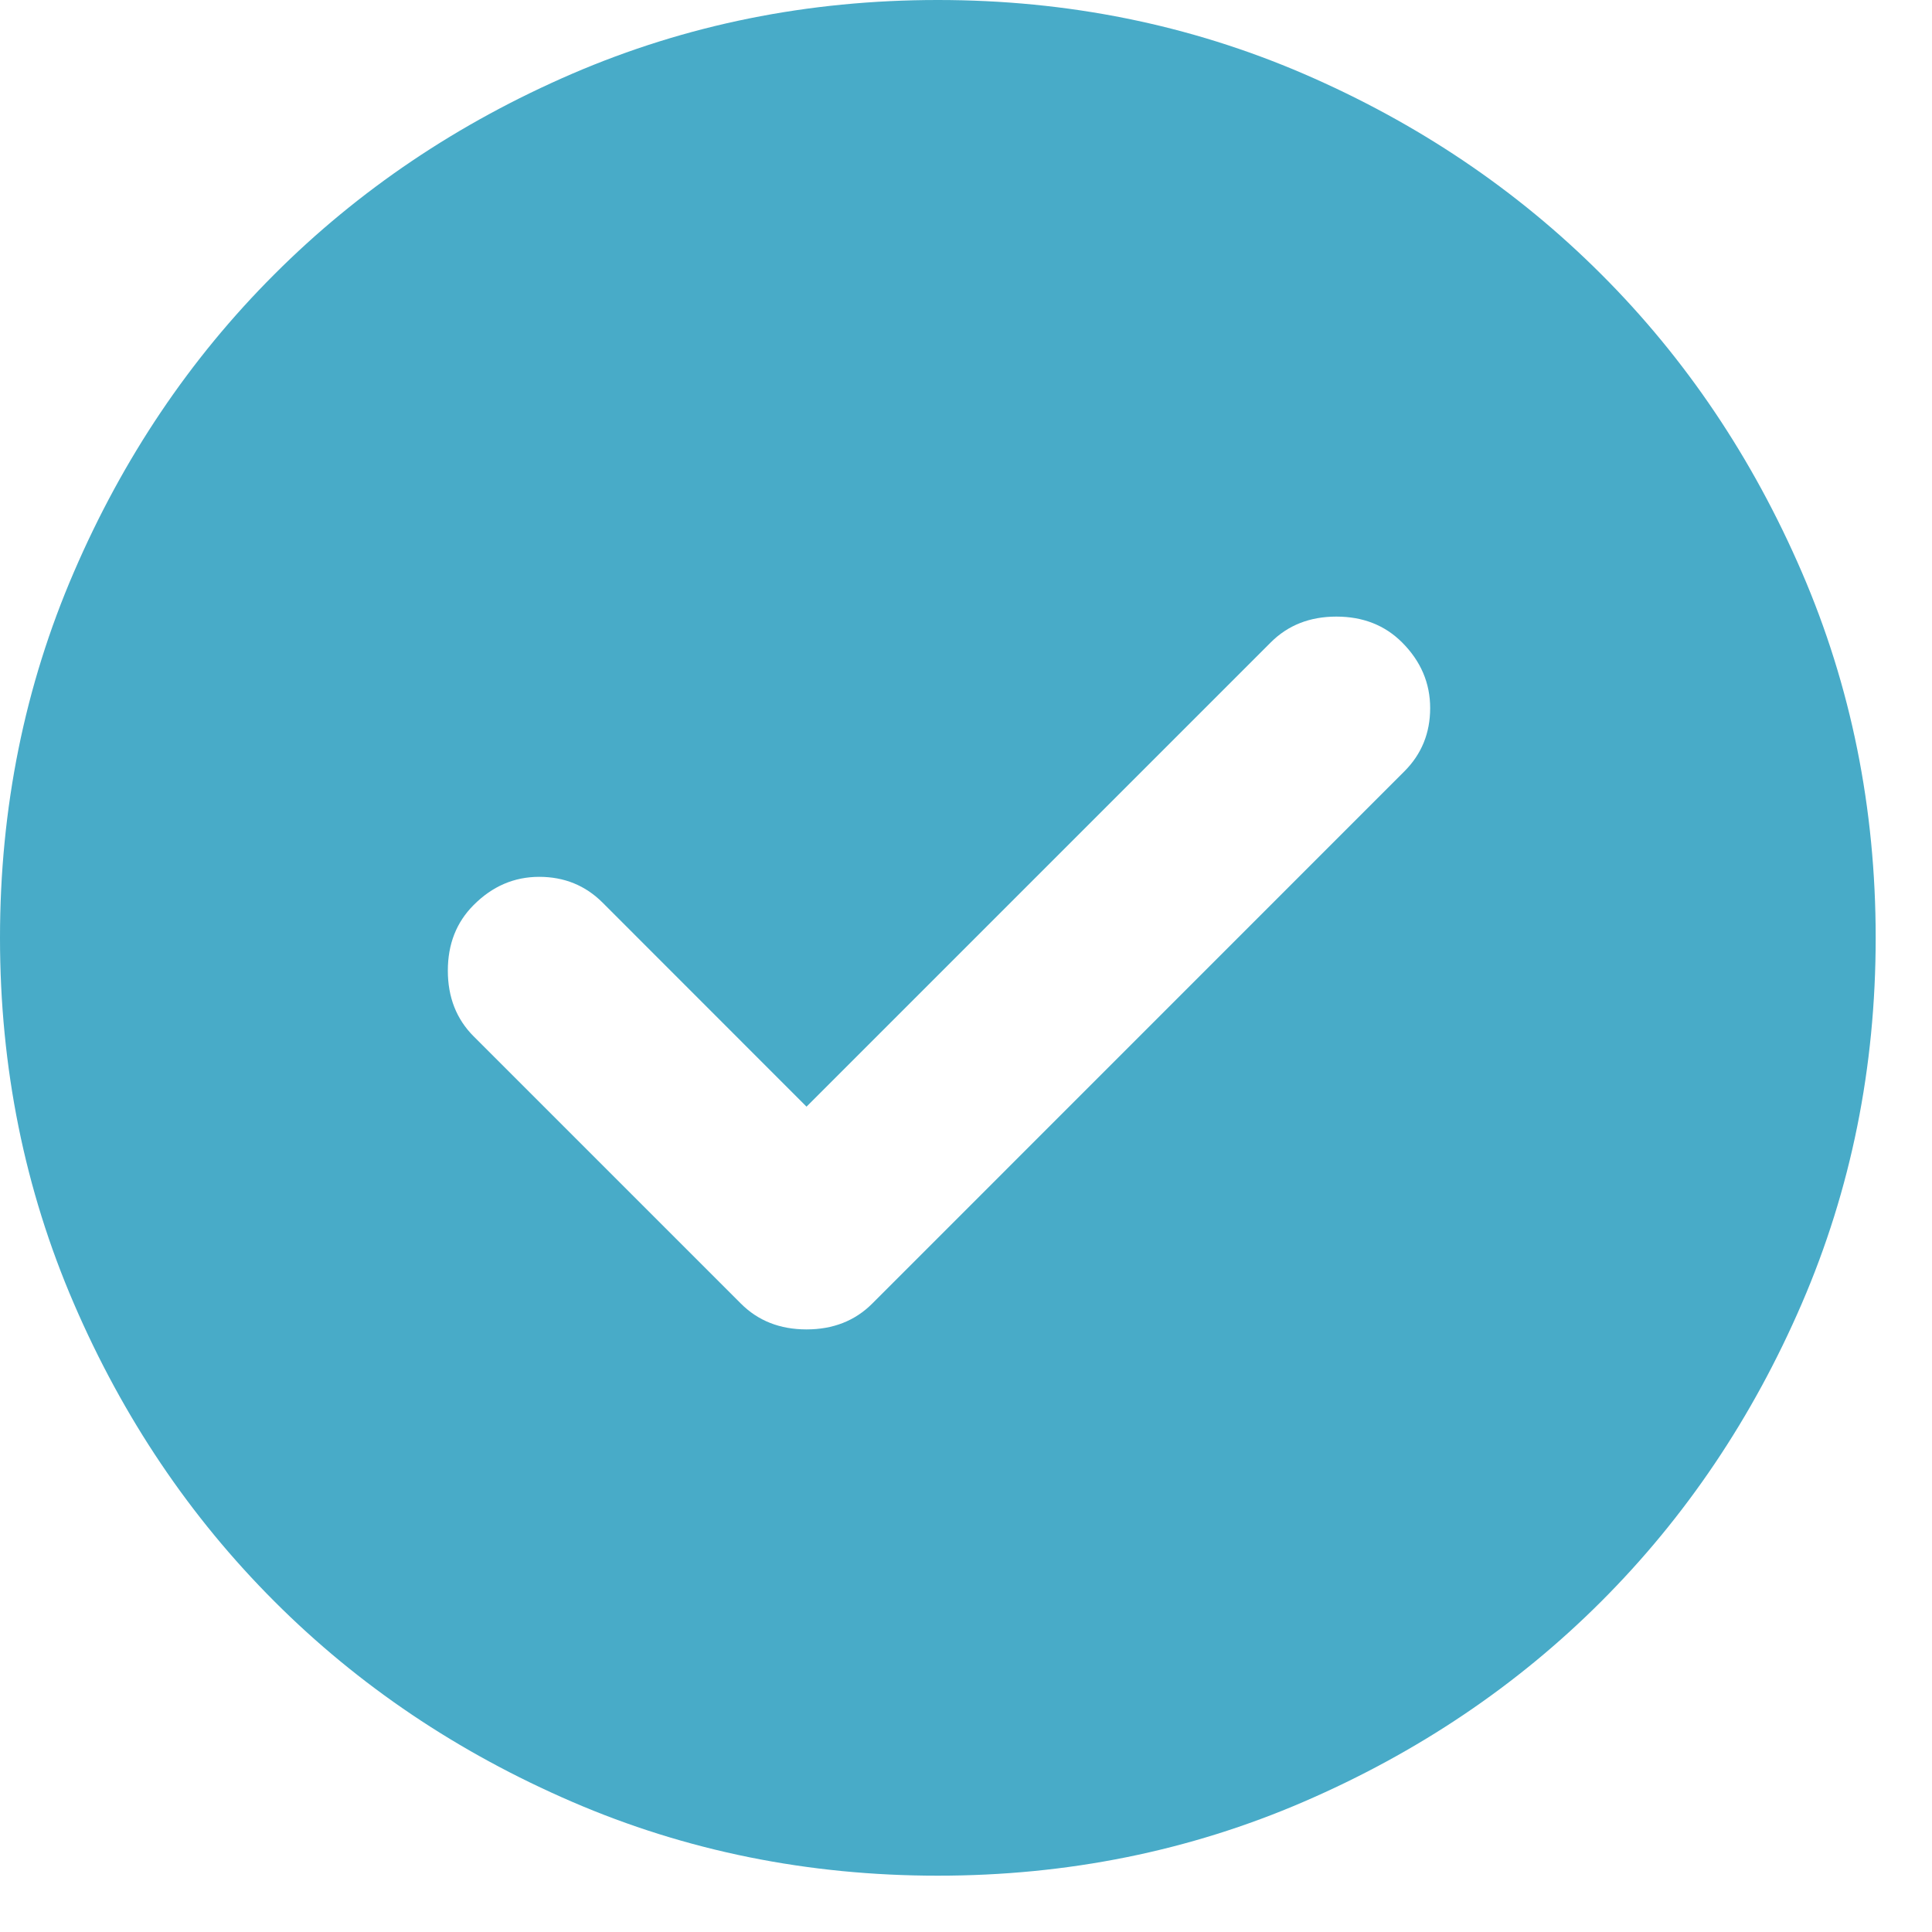
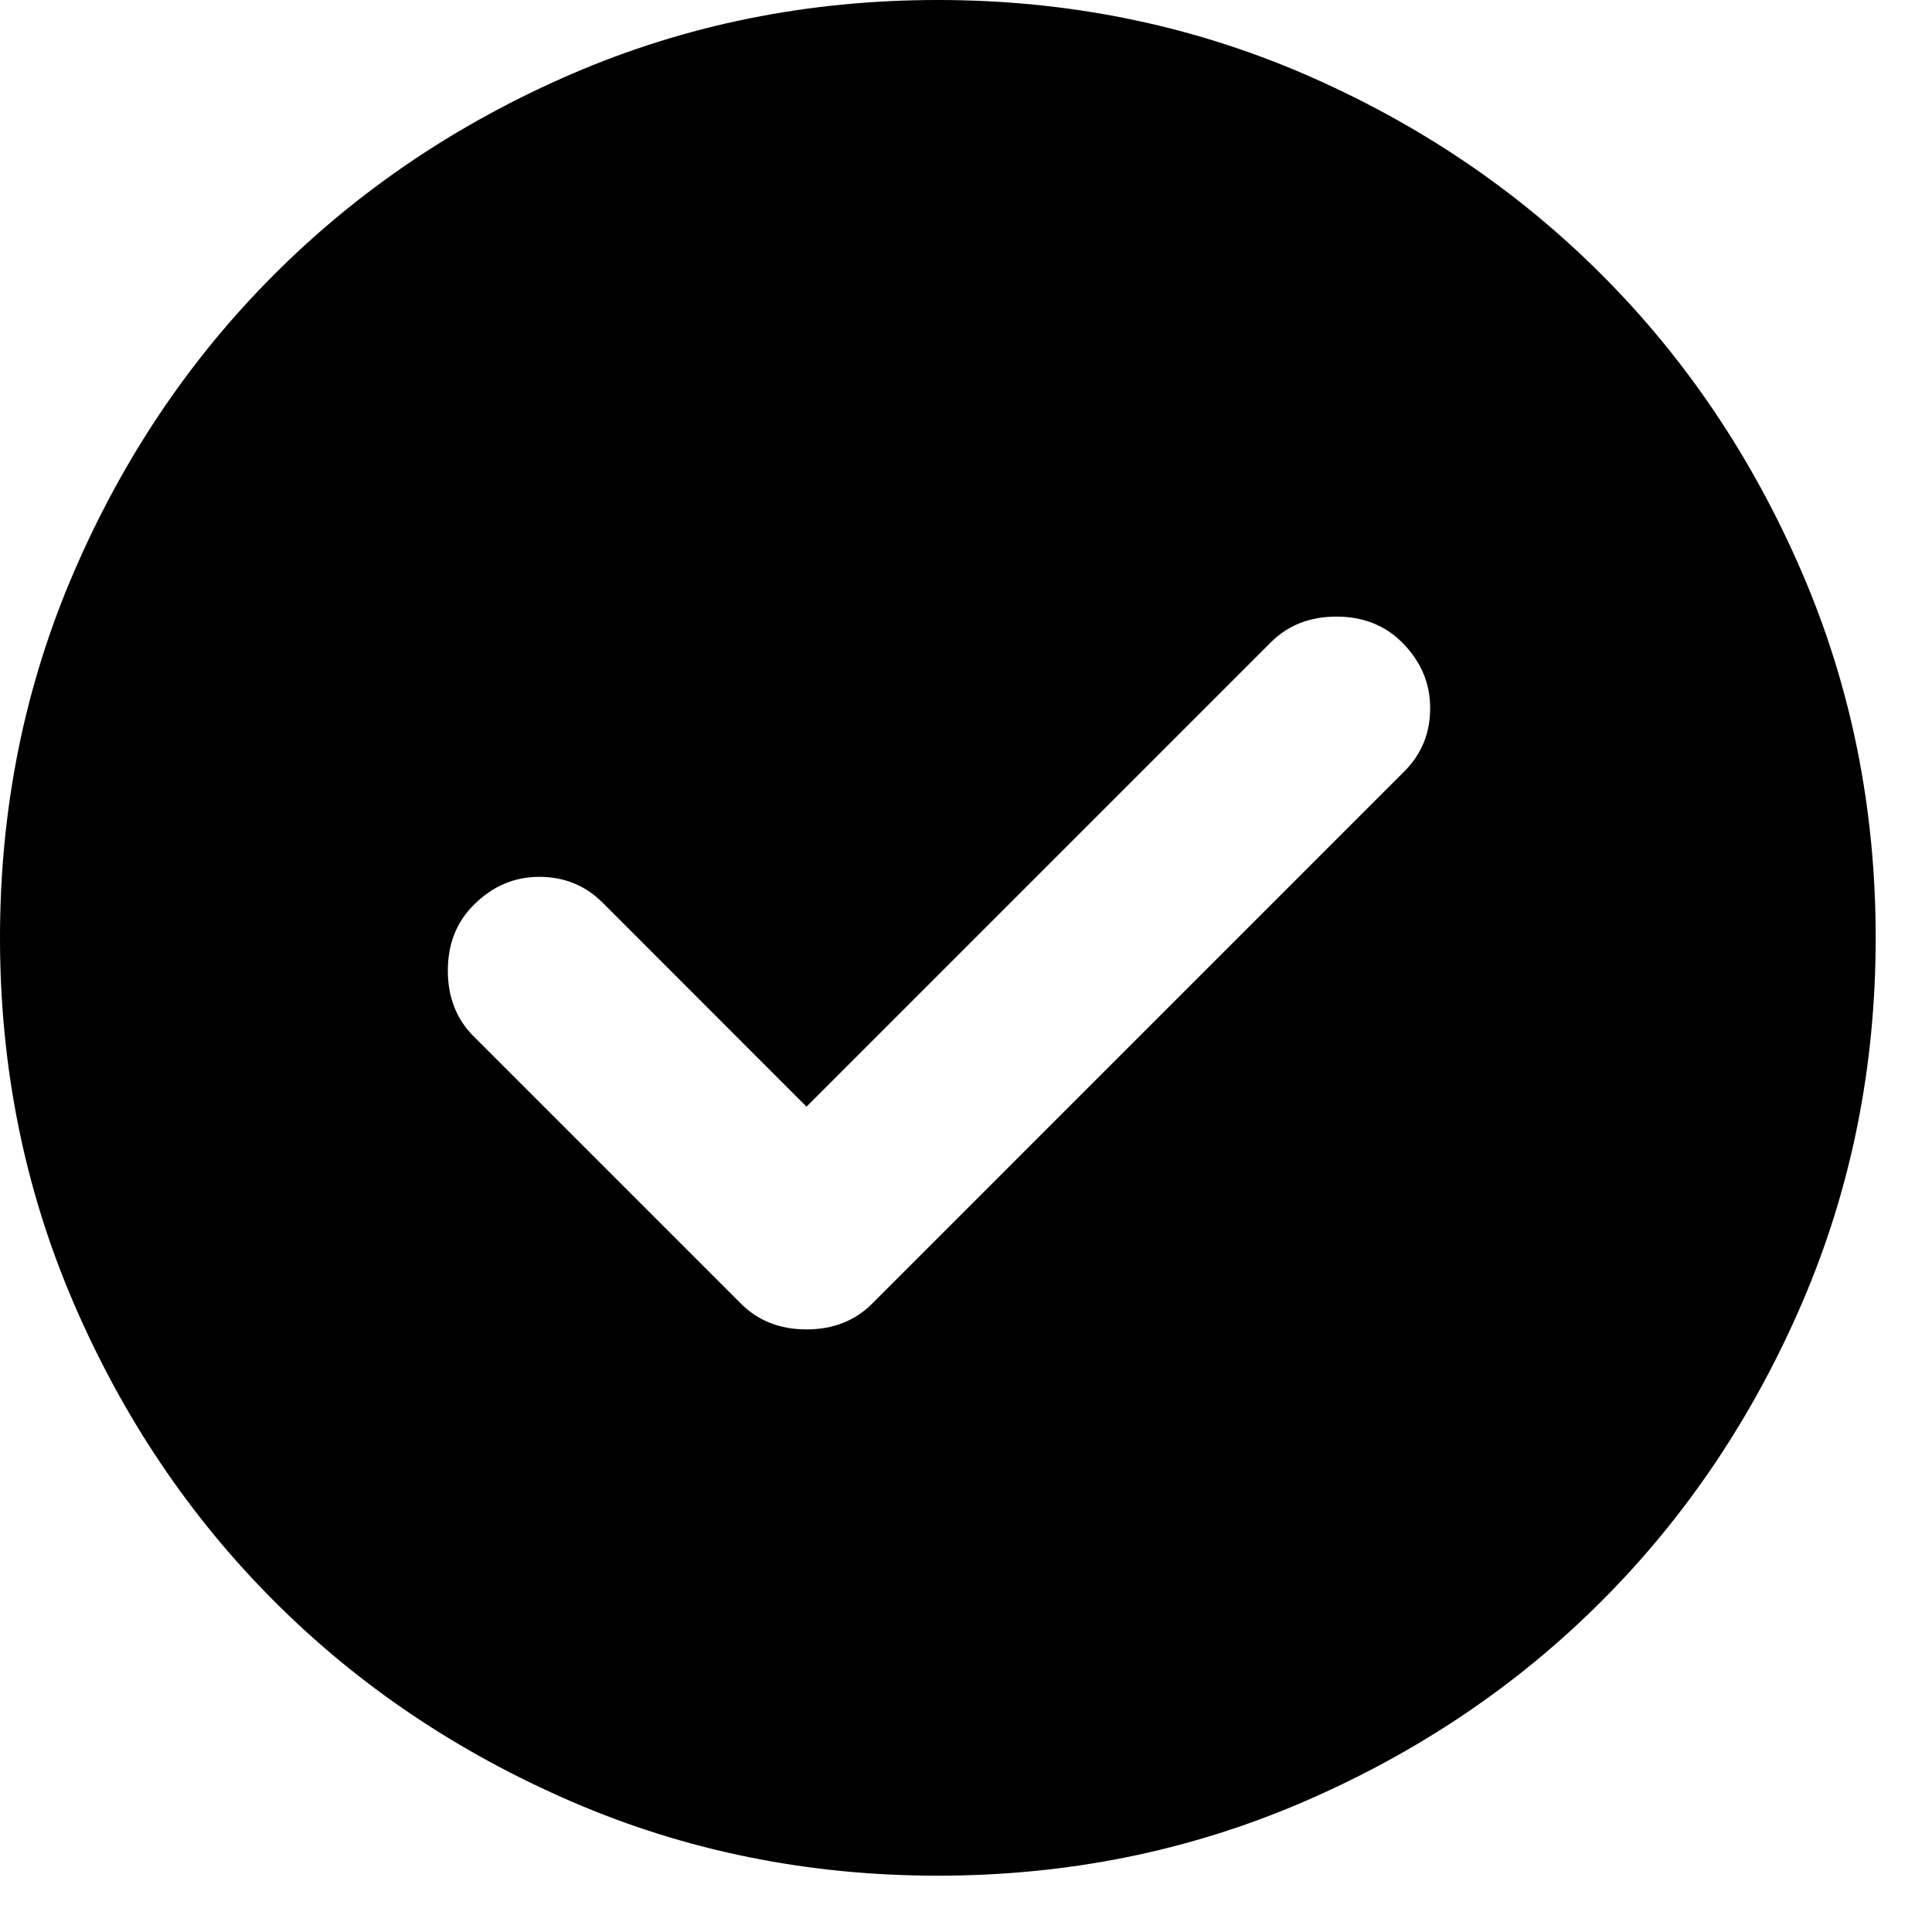
- <svg xmlns="http://www.w3.org/2000/svg" width="20" height="20" viewBox="0 0 20 20" fill="none">
-   <path d="M8.349 11.456L6.238 9.344C6.06 9.166 5.841 9.077 5.582 9.077C5.323 9.077 5.097 9.174 4.903 9.369C4.725 9.547 4.636 9.773 4.636 10.048C4.636 10.323 4.725 10.55 4.903 10.728L7.67 13.495C7.848 13.673 8.074 13.762 8.349 13.762C8.624 13.762 8.851 13.673 9.029 13.495L14.538 7.985C14.716 7.807 14.805 7.589 14.805 7.33C14.805 7.071 14.708 6.844 14.514 6.65C14.336 6.472 14.109 6.383 13.834 6.383C13.559 6.383 13.333 6.472 13.155 6.65L8.349 11.456ZM9.708 19.417C8.365 19.417 7.103 19.162 5.922 18.652C4.741 18.142 3.713 17.451 2.84 16.577C1.966 15.703 1.274 14.676 0.765 13.495C0.255 12.313 0 11.051 0 9.708C0 8.365 0.255 7.103 0.765 5.922C1.274 4.741 1.966 3.713 2.84 2.84C3.713 1.966 4.741 1.274 5.922 0.764C7.103 0.255 8.365 0 9.708 0C11.051 0 12.313 0.255 13.495 0.764C14.676 1.274 15.703 1.966 16.577 2.84C17.451 3.713 18.142 4.741 18.652 5.922C19.162 7.103 19.417 8.365 19.417 9.708C19.417 11.051 19.162 12.313 18.652 13.495C18.142 14.676 17.451 15.703 16.577 16.577C15.703 17.451 14.676 18.142 13.495 18.652C12.313 19.162 11.051 19.417 9.708 19.417Z" fill="#48ABC8" />
+ <svg xmlns="http://www.w3.org/2000/svg" width="20" height="20" viewBox="0 0 20 20" fill="currentColor">
+   <path d="M8.349 11.456L6.238 9.344C6.06 9.166 5.841 9.077 5.582 9.077C5.323 9.077 5.097 9.174 4.903 9.369C4.725 9.547 4.636 9.773 4.636 10.048C4.636 10.323 4.725 10.55 4.903 10.728L7.67 13.495C7.848 13.673 8.074 13.762 8.349 13.762C8.624 13.762 8.851 13.673 9.029 13.495L14.538 7.985C14.716 7.807 14.805 7.589 14.805 7.33C14.805 7.071 14.708 6.844 14.514 6.65C14.336 6.472 14.109 6.383 13.834 6.383C13.559 6.383 13.333 6.472 13.155 6.65L8.349 11.456ZM9.708 19.417C8.365 19.417 7.103 19.162 5.922 18.652C4.741 18.142 3.713 17.451 2.84 16.577C1.966 15.703 1.274 14.676 0.765 13.495C0.255 12.313 0 11.051 0 9.708C0 8.365 0.255 7.103 0.765 5.922C1.274 4.741 1.966 3.713 2.84 2.84C3.713 1.966 4.741 1.274 5.922 0.764C7.103 0.255 8.365 0 9.708 0C11.051 0 12.313 0.255 13.495 0.764C14.676 1.274 15.703 1.966 16.577 2.84C17.451 3.713 18.142 4.741 18.652 5.922C19.162 7.103 19.417 8.365 19.417 9.708C19.417 11.051 19.162 12.313 18.652 13.495C18.142 14.676 17.451 15.703 16.577 16.577C15.703 17.451 14.676 18.142 13.495 18.652C12.313 19.162 11.051 19.417 9.708 19.417Z" fill="currentColor" />
</svg>
